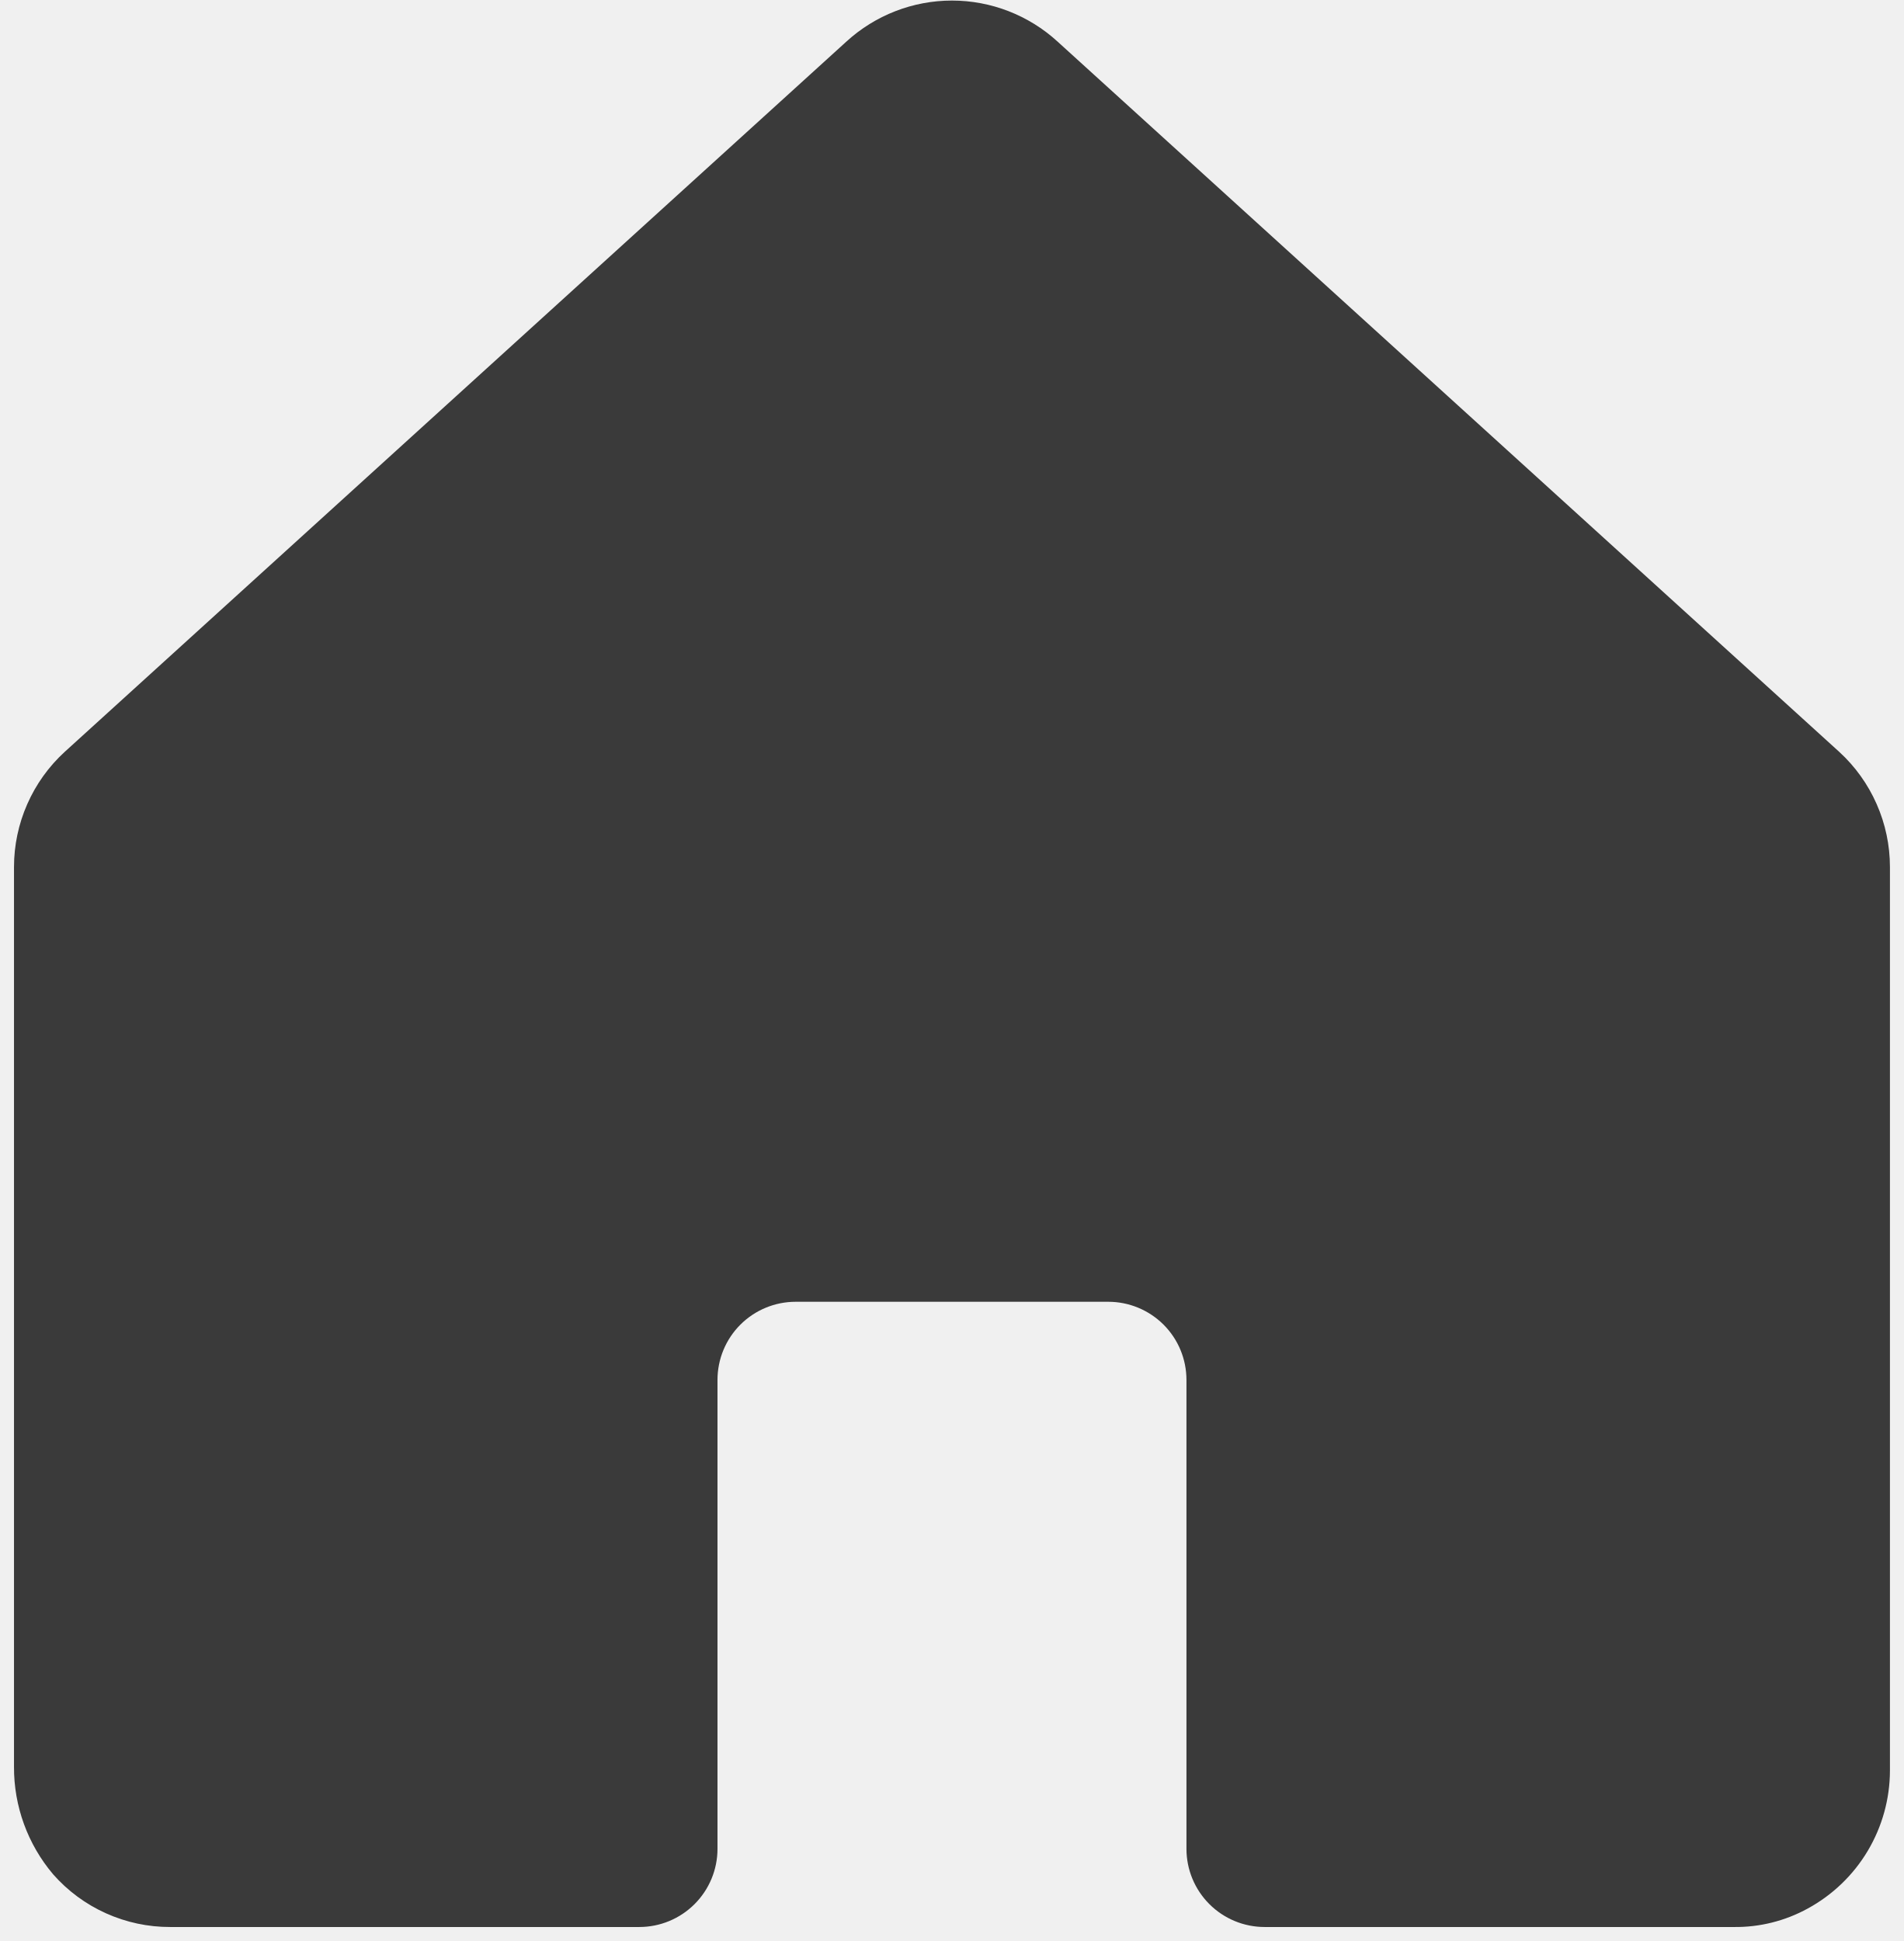
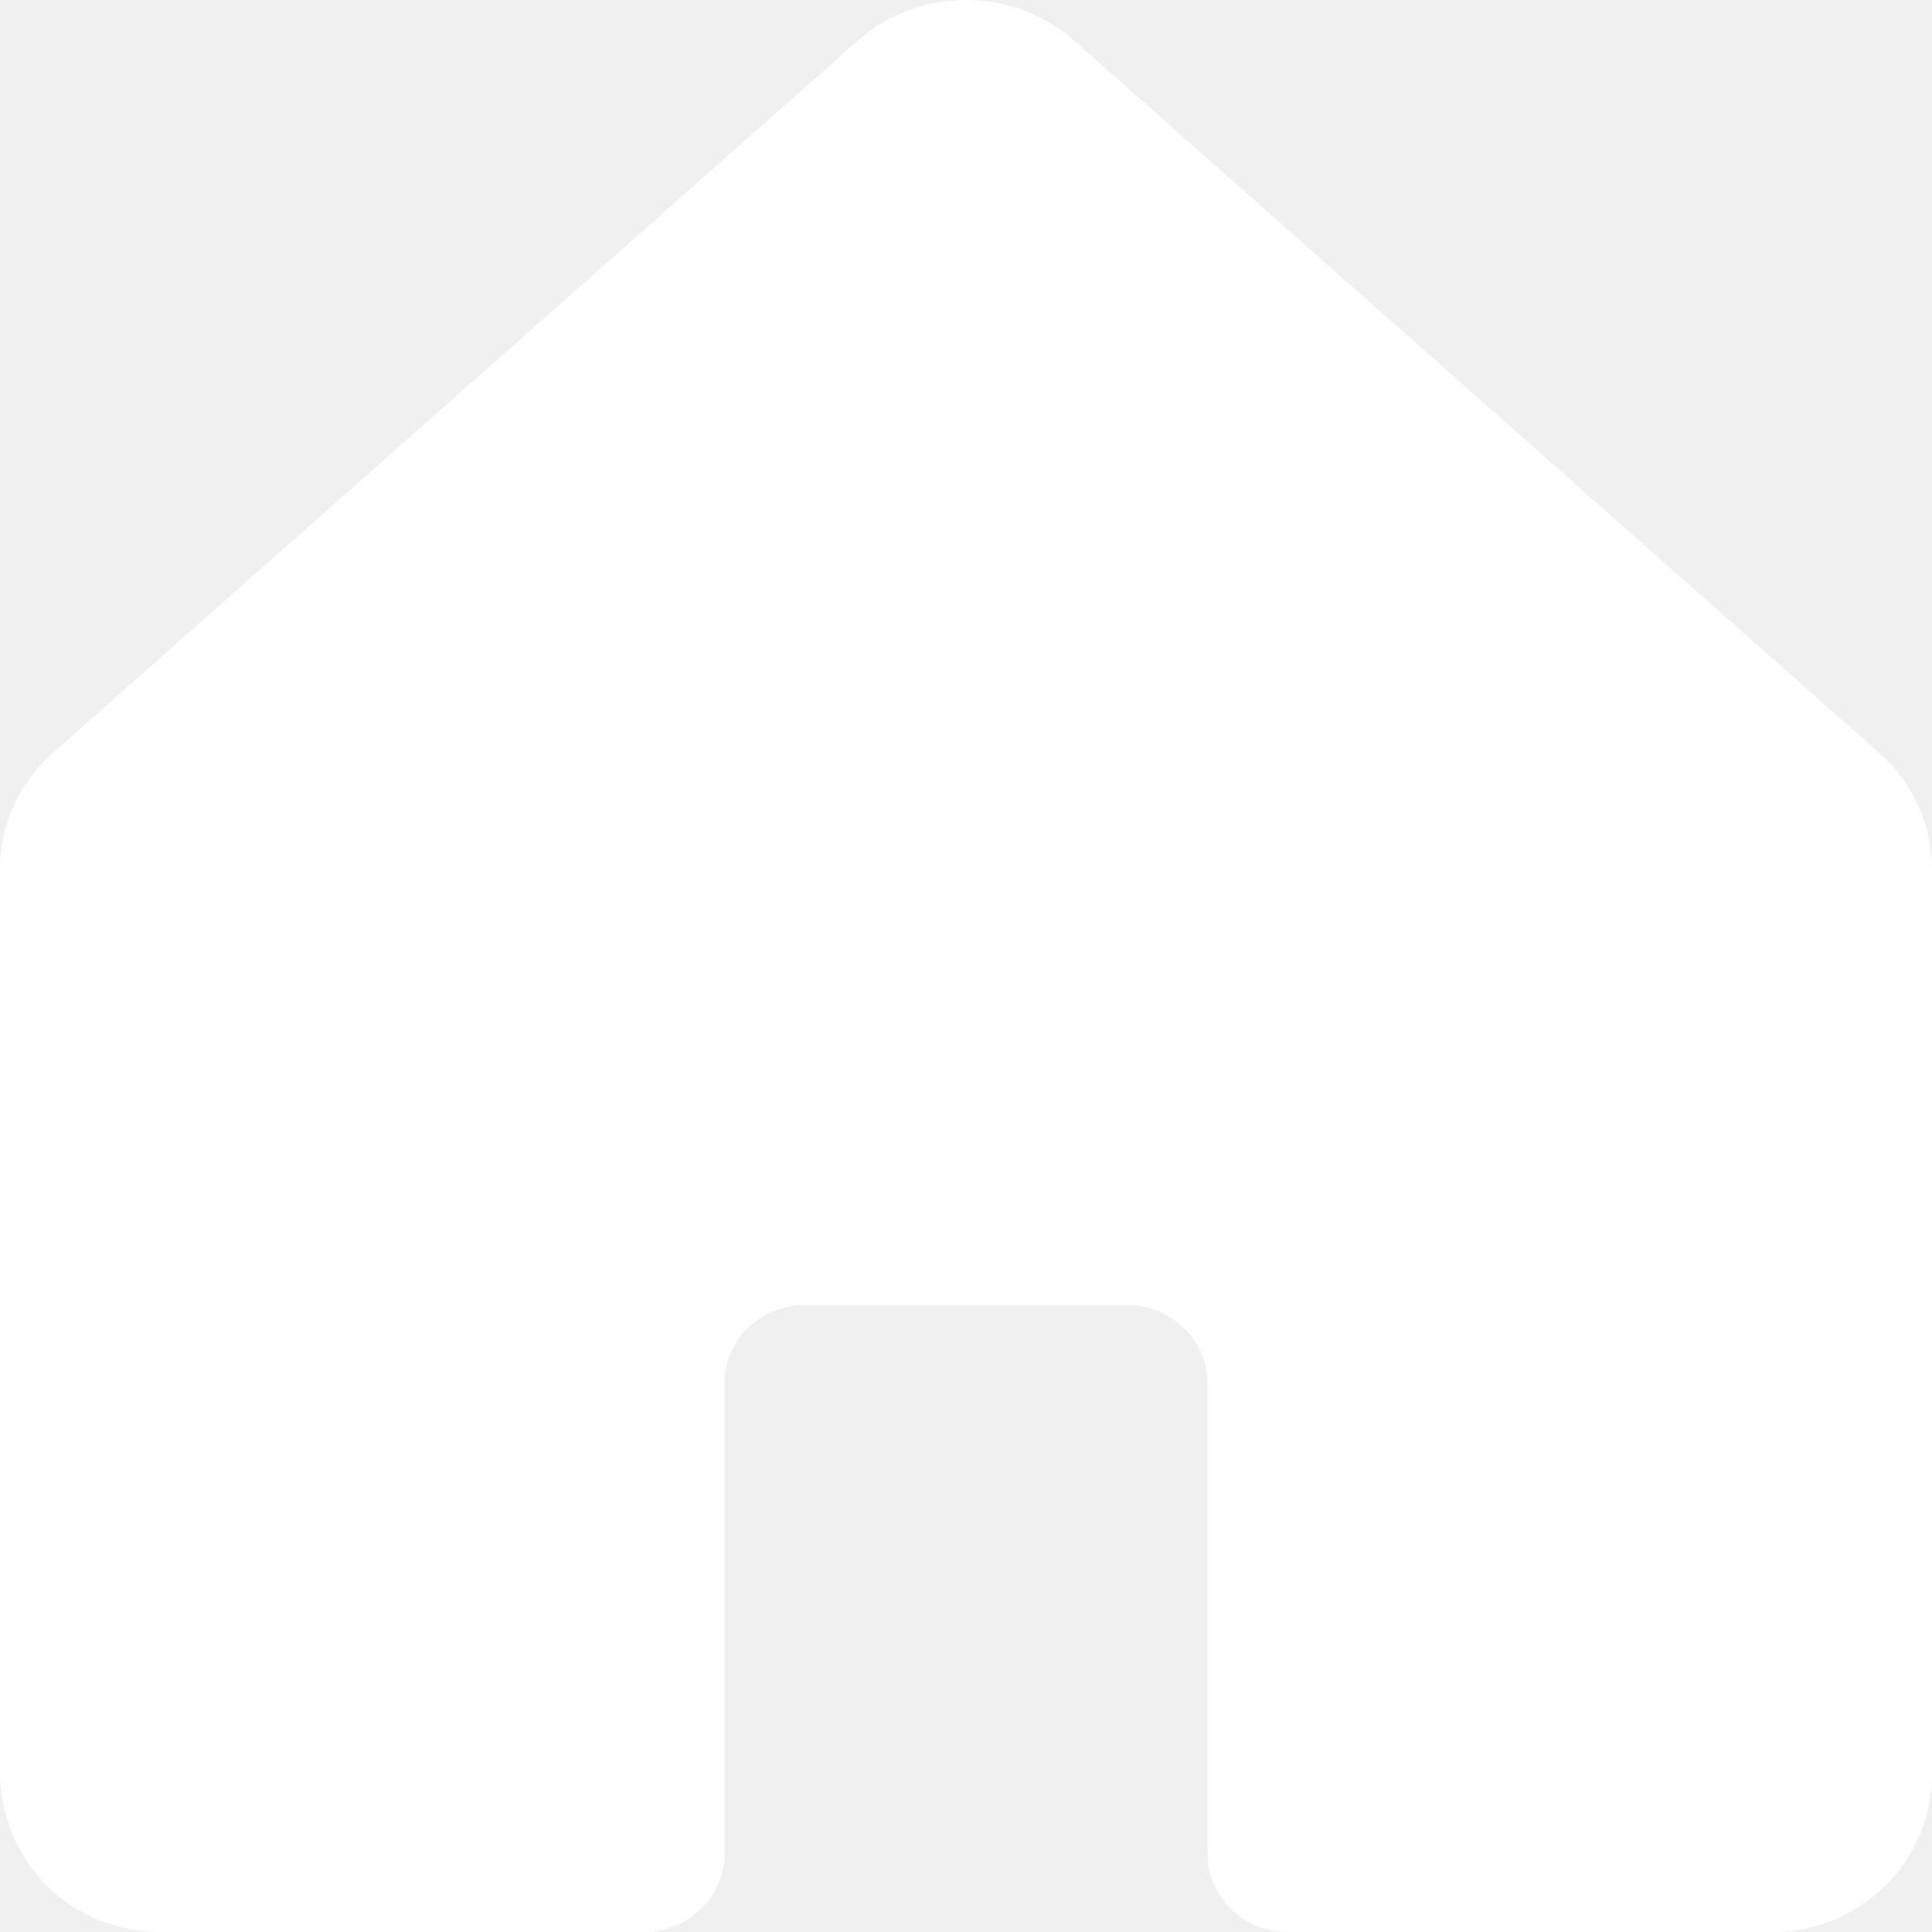
- <svg xmlns="http://www.w3.org/2000/svg" width="51" height="52" viewBox="0 0 51 52" fill="none">
-   <path d="M50.625 23.229V47.438C50.623 48.193 50.418 48.934 50.031 49.584C49.645 50.233 49.09 50.766 48.427 51.128C47.818 51.463 47.132 51.635 46.438 51.625H33.875C33.32 51.625 32.787 51.404 32.395 51.012C32.002 50.619 31.781 50.087 31.781 49.531V36.969C31.781 36.413 31.561 35.881 31.168 35.488C30.775 35.096 30.243 34.875 29.688 34.875H21.312C20.757 34.875 20.225 35.096 19.832 35.488C19.439 35.881 19.219 36.413 19.219 36.969V49.531C19.219 50.087 18.998 50.619 18.605 51.012C18.213 51.404 17.68 51.625 17.125 51.625H4.562C3.968 51.627 3.381 51.502 2.839 51.258C2.297 51.015 1.814 50.658 1.422 50.212C0.741 49.407 0.37 48.386 0.375 47.333V23.229C0.375 22.648 0.496 22.073 0.731 21.541C0.965 21.009 1.307 20.532 1.736 20.14L22.673 1.113C23.445 0.407 24.454 0.015 25.5 0.015C26.546 0.015 27.555 0.407 28.327 1.113L49.264 20.14C49.693 20.532 50.035 21.009 50.269 21.541C50.504 22.073 50.625 22.648 50.625 23.229Z" fill="#3A3A3A" />
+ <svg xmlns="http://www.w3.org/2000/svg" width="30" height="30" viewBox="0 0 30 30" fill="none">
+   <path d="M30 13.493V27.566C29.999 28.005 29.877 28.436 29.646 28.813C29.415 29.191 29.084 29.501 28.688 29.711C28.324 29.906 27.915 30.005 27.5 30H20C19.669 30 19.351 29.872 19.116 29.643C18.882 29.415 18.75 29.105 18.75 28.783V21.48C18.75 21.158 18.618 20.848 18.384 20.62C18.149 20.392 17.831 20.263 17.5 20.263H12.5C12.168 20.263 11.851 20.392 11.616 20.62C11.382 20.848 11.25 21.158 11.25 21.48V28.783C11.25 29.105 11.118 29.415 10.884 29.643C10.649 29.872 10.332 30 10 30H2.5C2.145 30.001 1.795 29.928 1.471 29.787C1.148 29.645 0.859 29.438 0.625 29.178C0.219 28.711 -0.003 28.117 3.10292e-05 27.505V13.493C0 13.156 0.072 12.822 0.212 12.513C0.352 12.204 0.557 11.926 0.813 11.698L13.312 0.638C13.773 0.228 14.375 0 15 0C15.625 0 16.227 0.228 16.688 0.638L29.188 11.698C29.443 11.926 29.648 12.204 29.788 12.513C29.928 12.822 30 13.156 30 13.493Z" fill="white" />
</svg>
